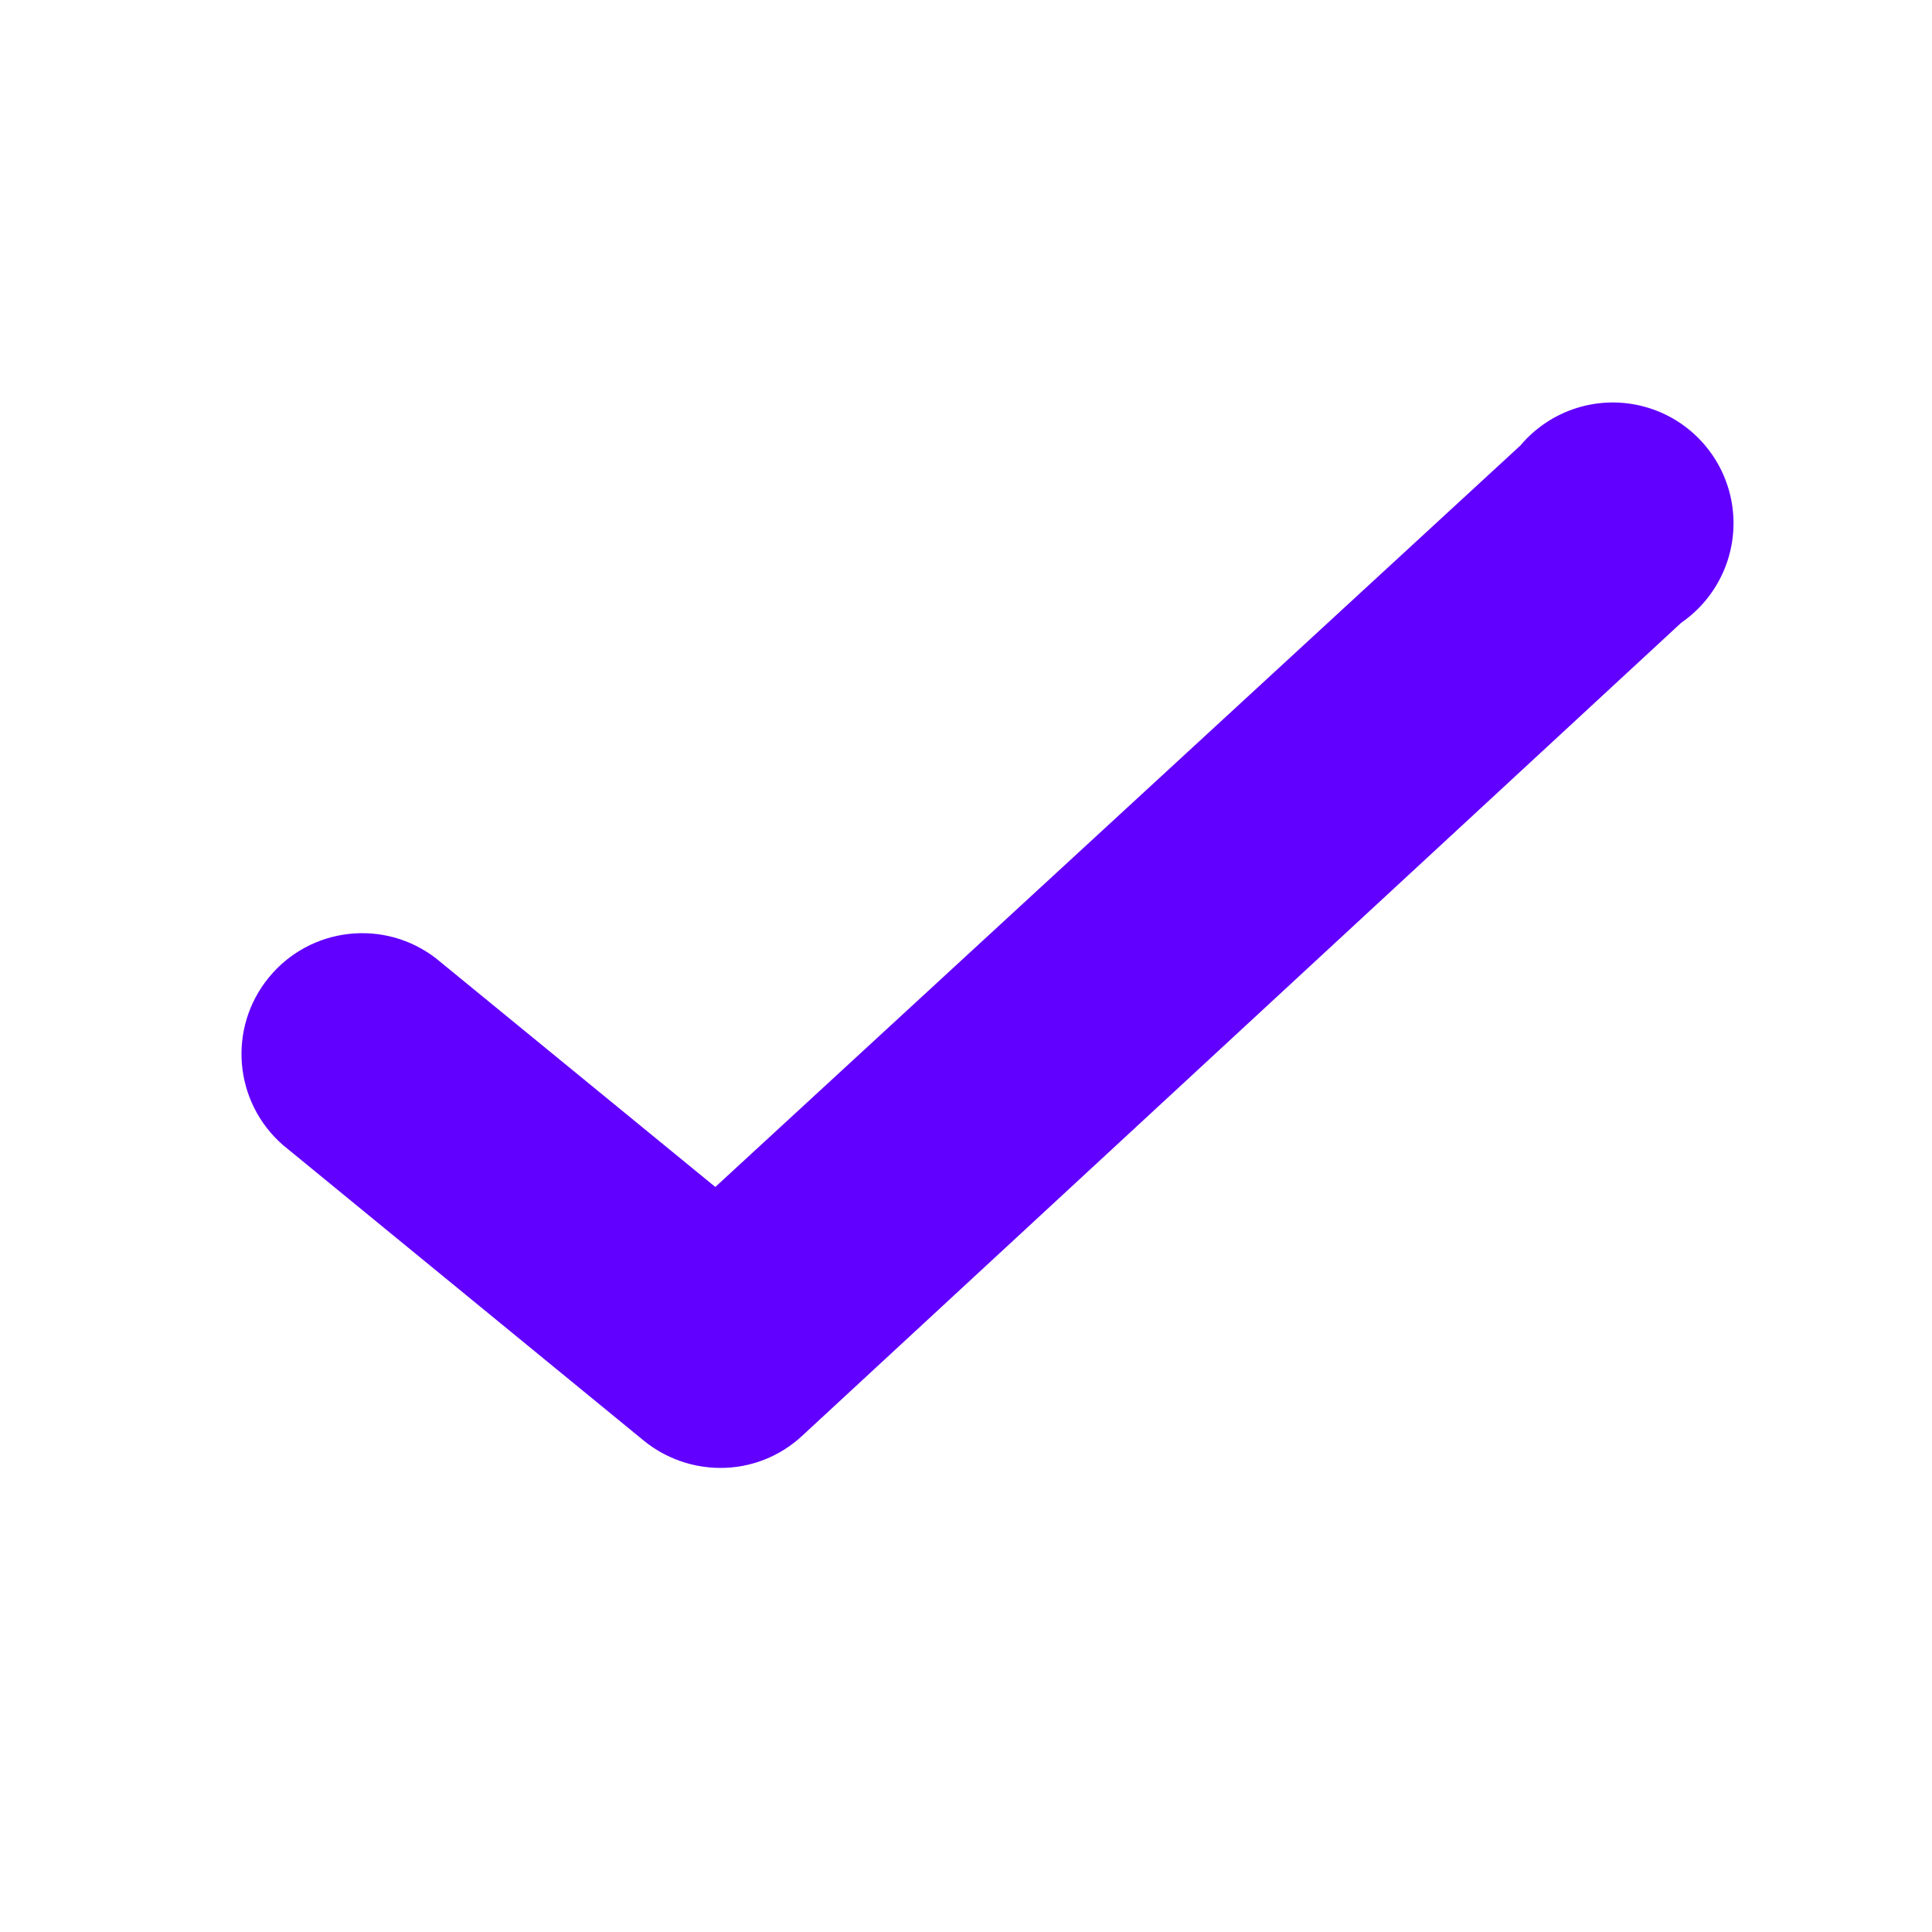
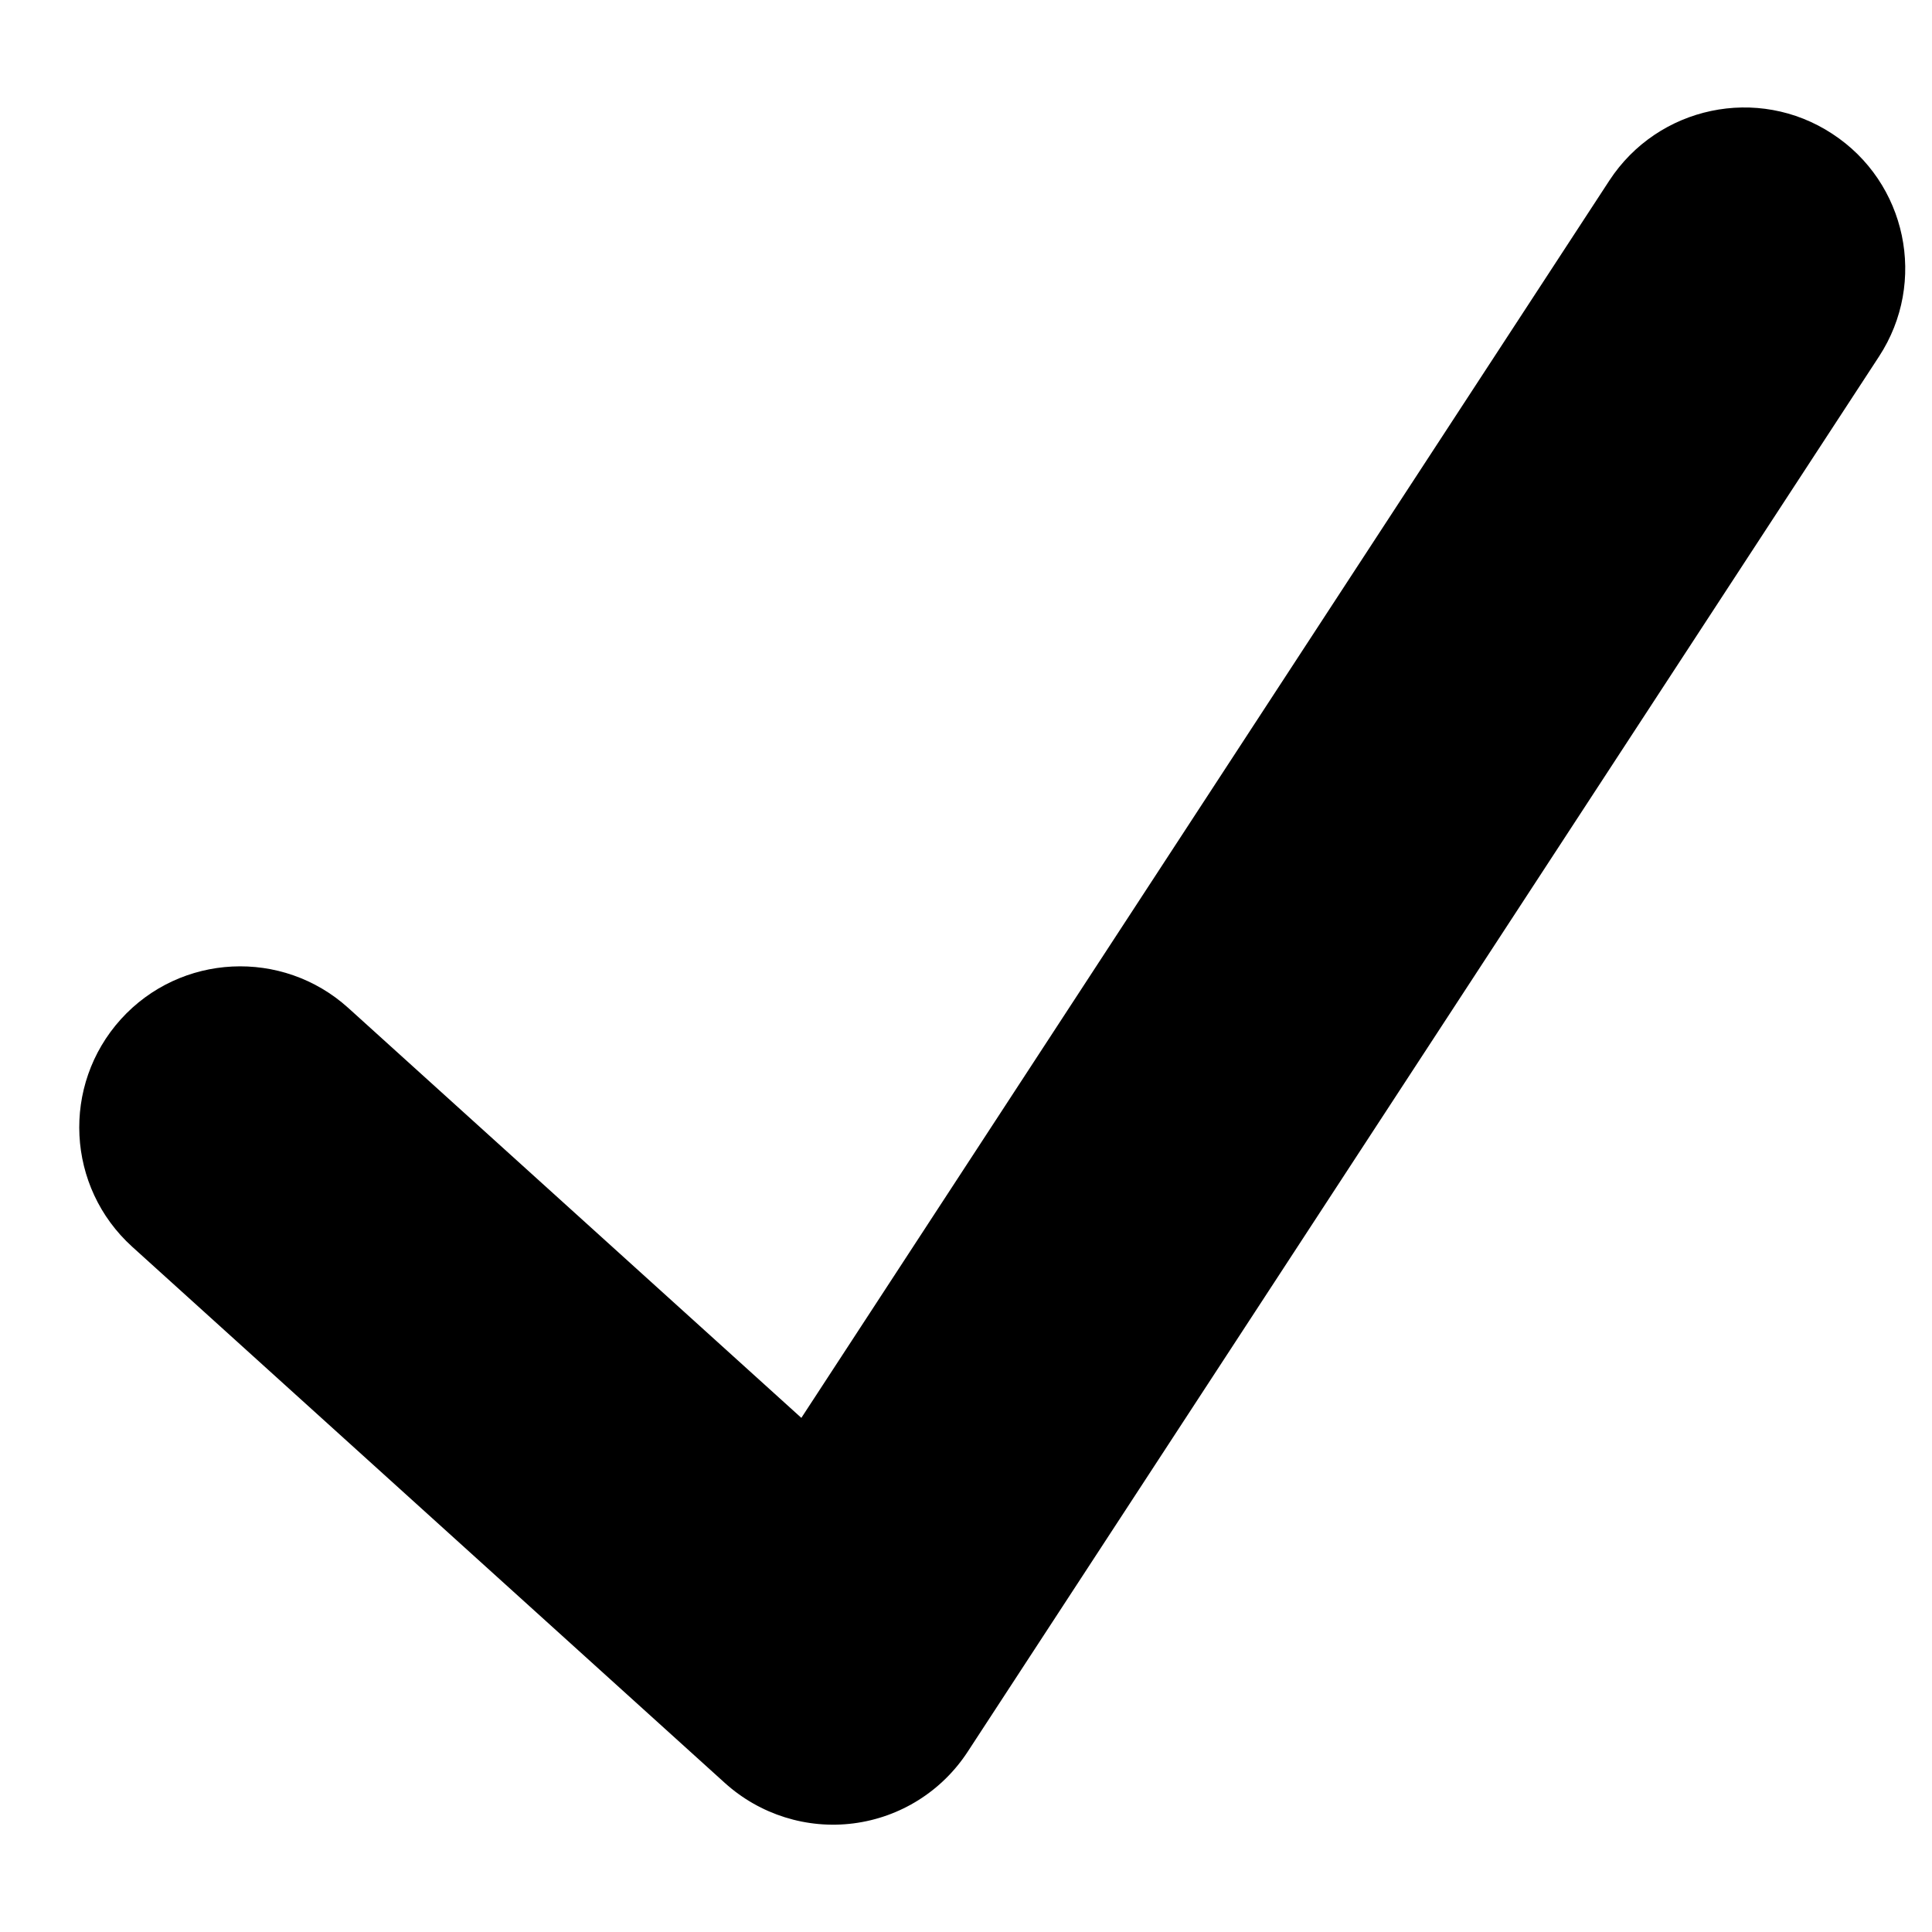
- <svg xmlns="http://www.w3.org/2000/svg" width="24" height="24" viewBox="0 0 24 24" fill="none">
-   <path d="M8.946 18.235C8.6 18.234 8.264 18.114 7.996 17.895L3.516 14.225C2.904 13.692 2.825 12.77 3.34 12.142C3.854 11.514 4.774 11.409 5.416 11.905L8.886 14.745L18.886 5.535C19.262 5.088 19.863 4.899 20.427 5.052C20.991 5.205 21.414 5.671 21.513 6.247C21.611 6.822 21.367 7.403 20.886 7.735L9.966 17.835C9.69 18.093 9.325 18.237 8.946 18.235Z" fill="#6100FF" />
+ <svg xmlns="http://www.w3.org/2000/svg" width="9" height="9" viewBox="0 0 9 9" fill="currentcolor">
+   <path fillRule="evenodd" clipRule="evenodd" d="M8.535 0.623C8.882 0.849 8.98 1.314 8.753 1.661L4.508 8.16C4.388 8.344 4.194 8.466 3.976 8.494C3.759 8.522 3.54 8.453 3.377 8.306L0.616 5.808C0.309 5.53 0.285 5.056 0.563 4.748C0.841 4.441 1.315 4.418 1.622 4.695L3.733 6.605L7.497 0.841C7.724 0.494 8.189 0.396 8.535 0.623Z" />
</svg>
